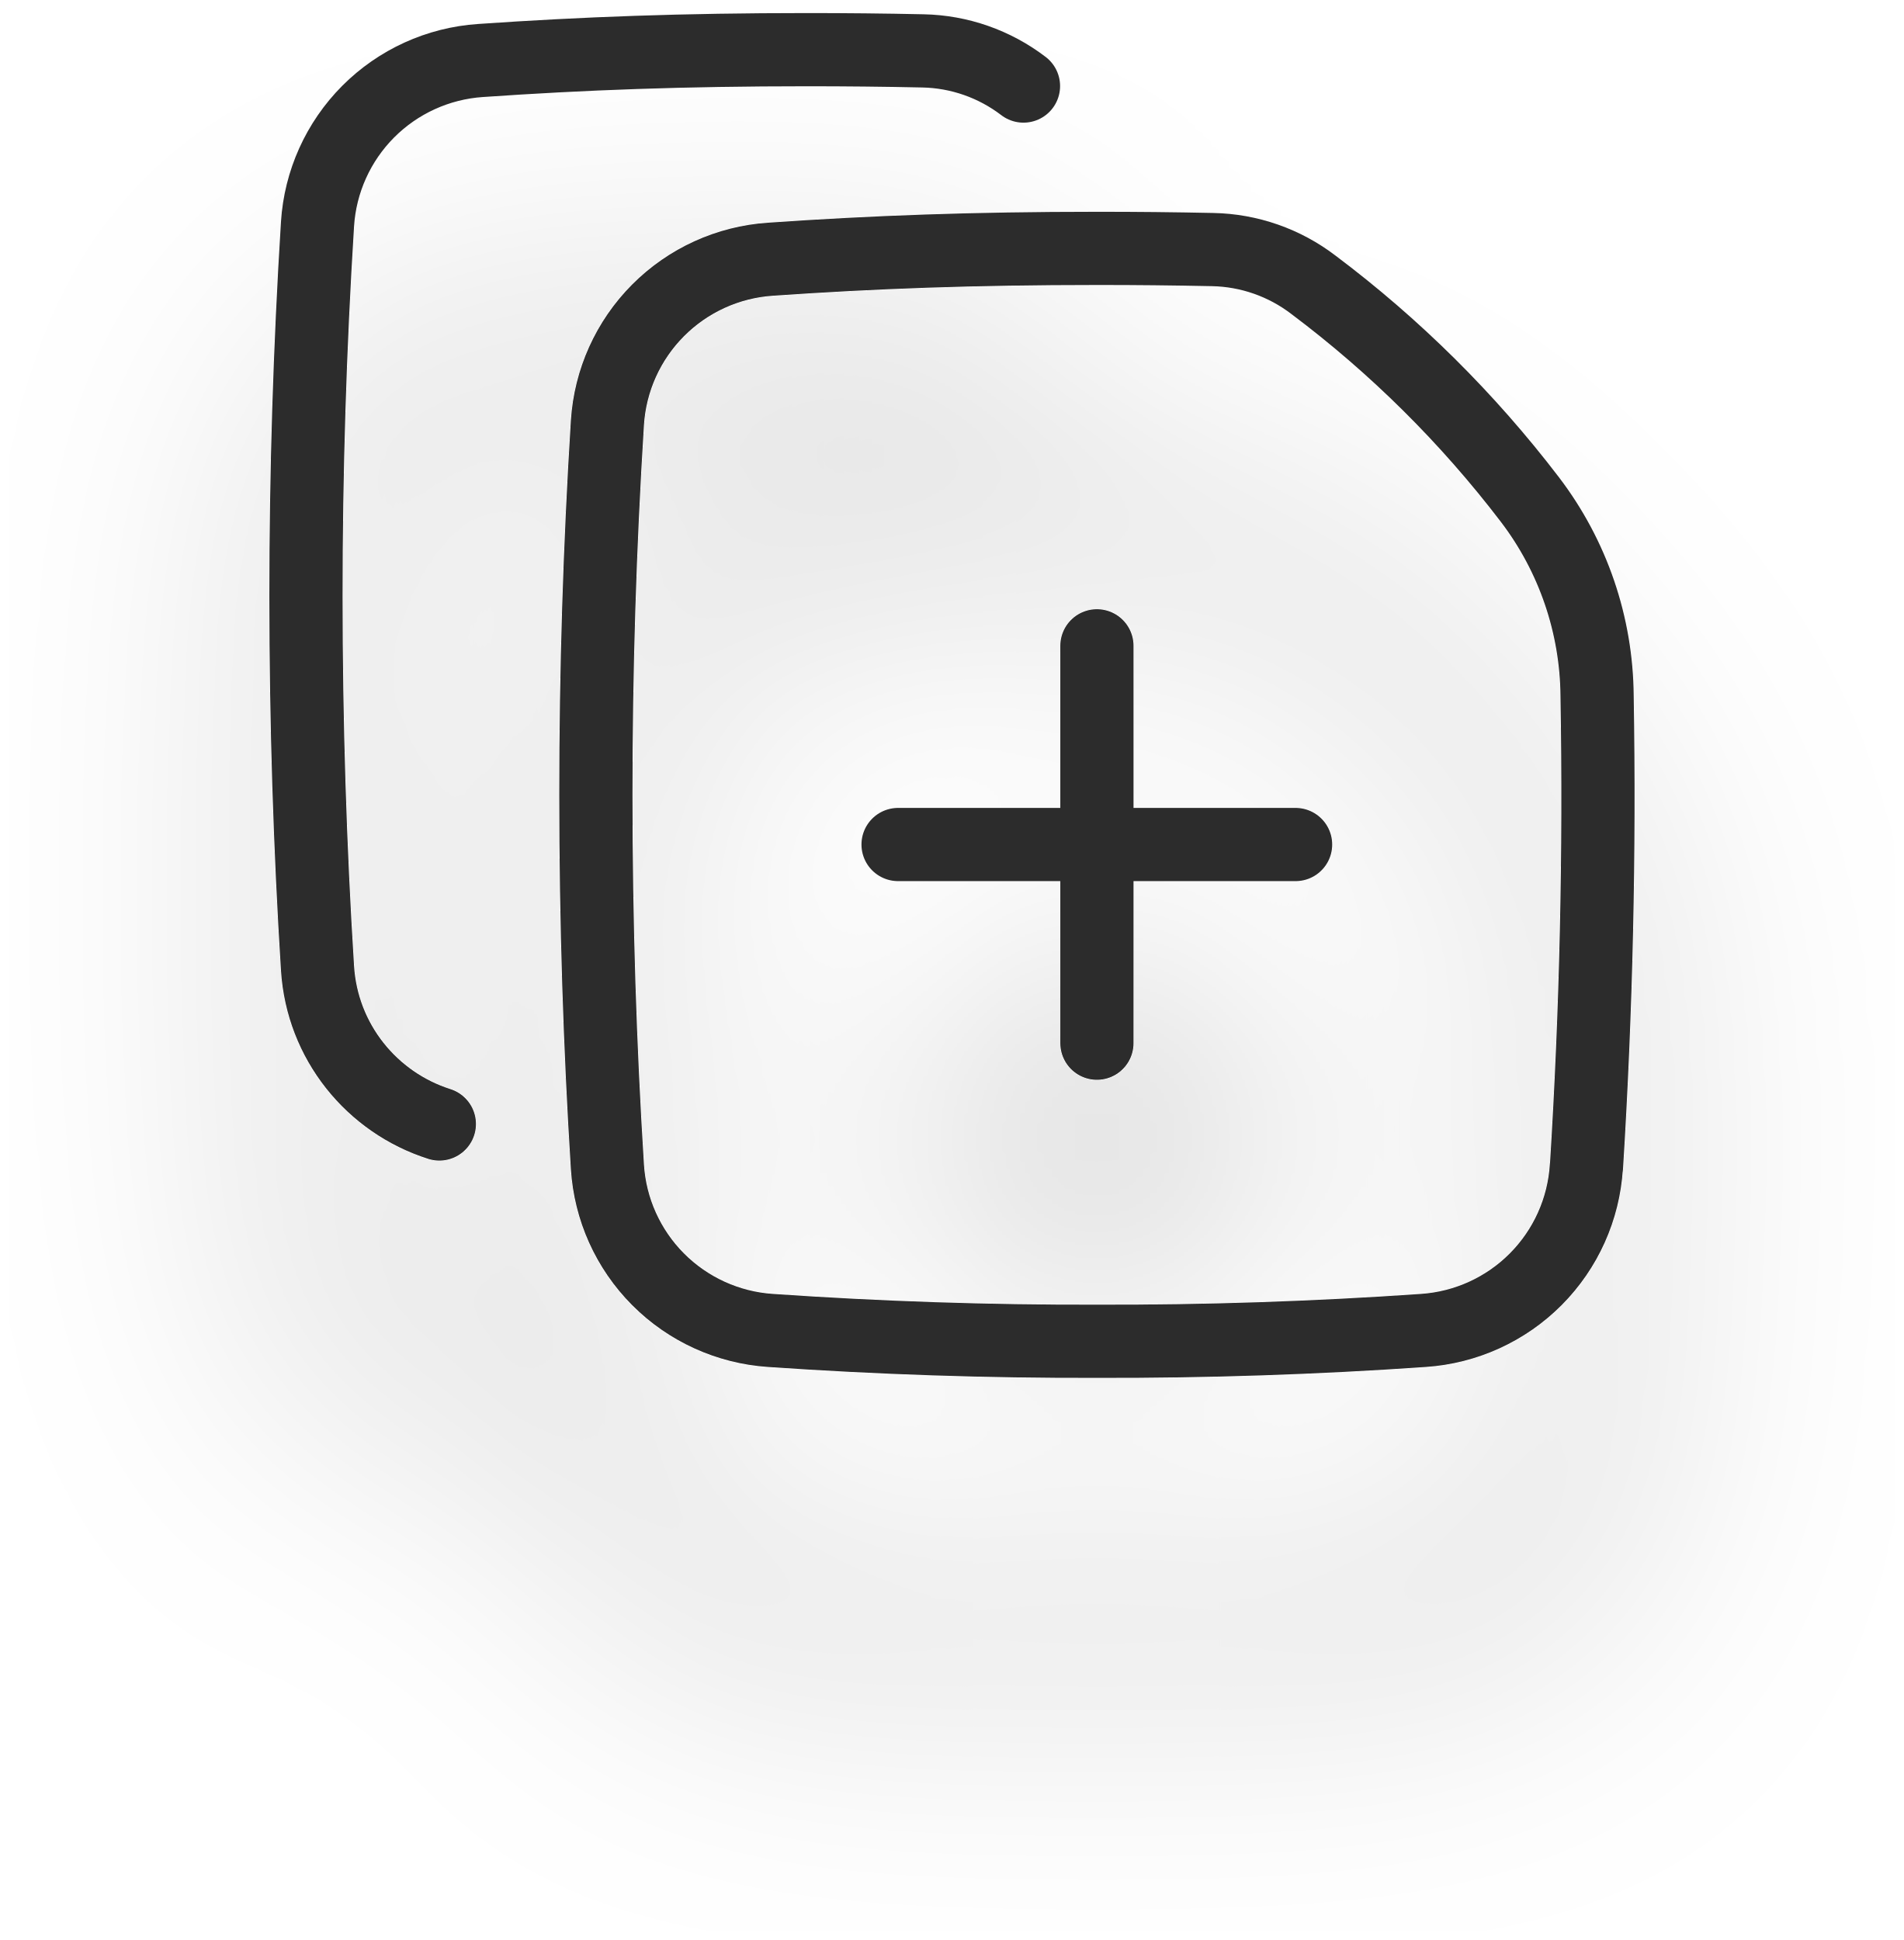
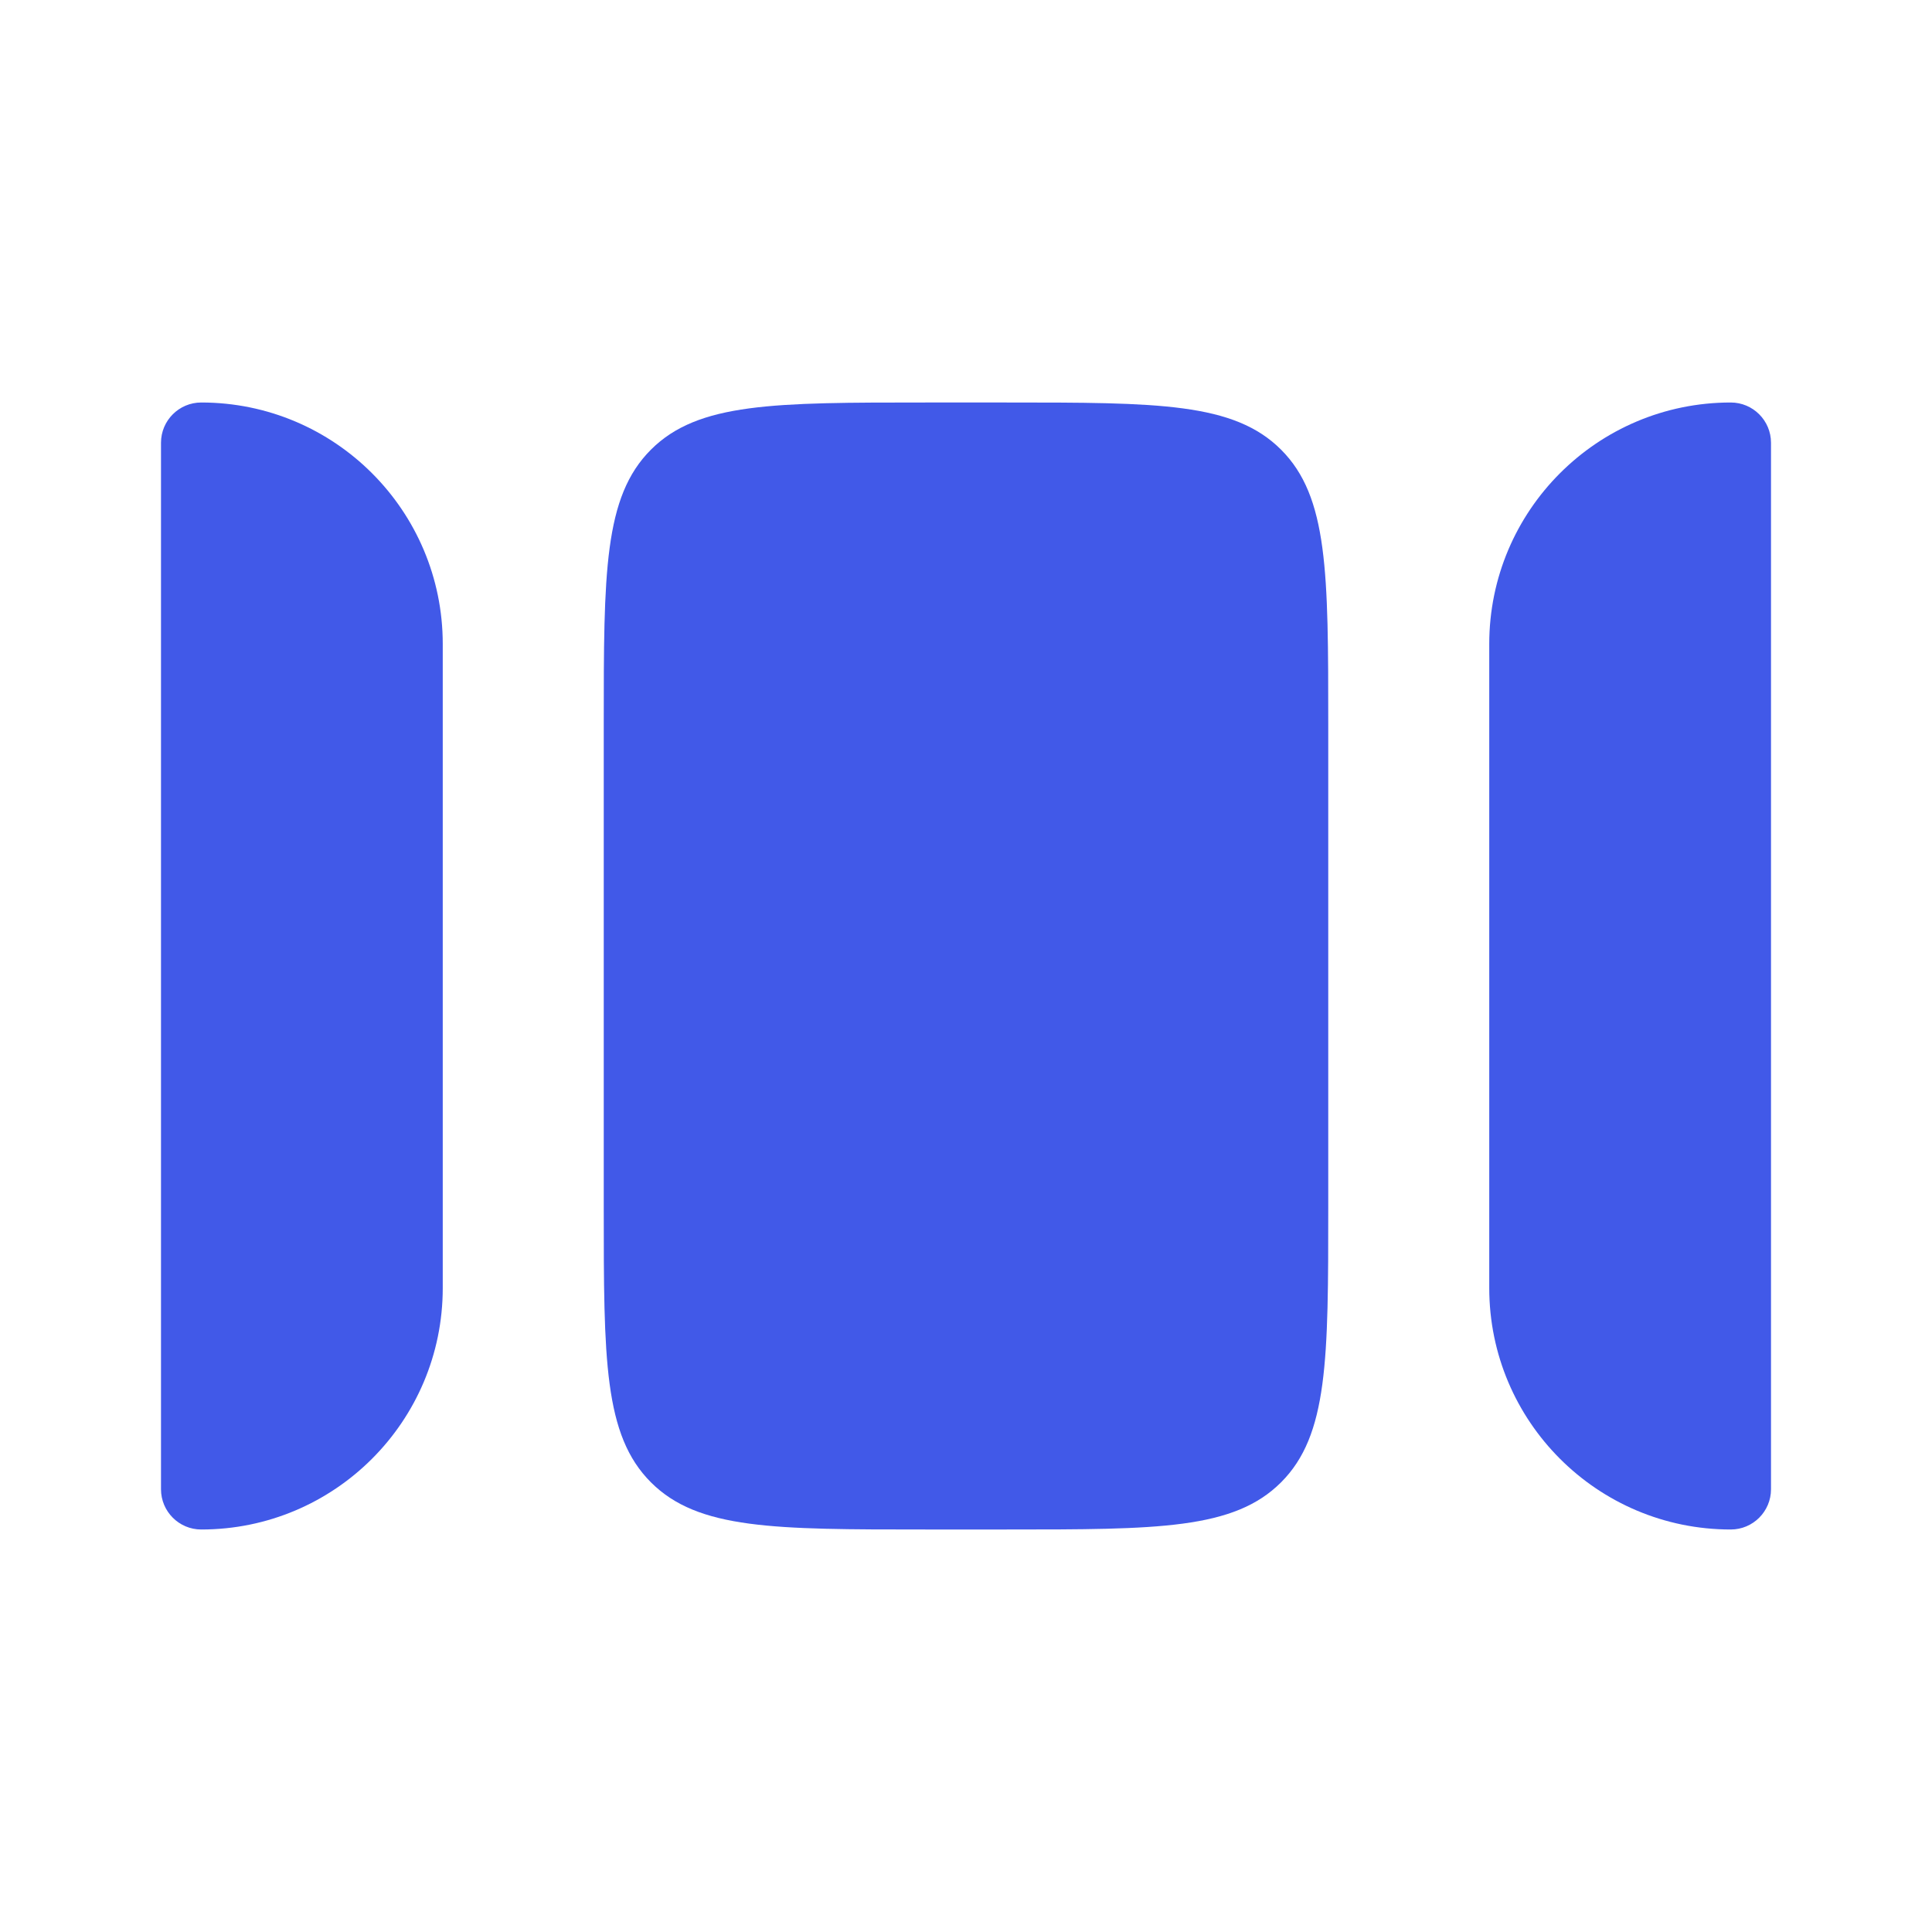
- <svg xmlns="http://www.w3.org/2000/svg" width="52" height="53" viewBox="0 0 52 53" fill="none">
-   <g filter="url(#filter0_d_486_1730)">
-     <path d="M29.96 17.643V28.5" stroke="#2C2C2C" stroke-width="2" stroke-linecap="round" stroke-linejoin="round" />
-     <path d="M24.529 23.072H35.386" stroke="#2C2C2C" stroke-width="2" stroke-linecap="round" stroke-linejoin="round" />
-     <path d="M27.954 2.351C27.163 1.746 26.2 1.409 25.205 1.39C24.151 1.367 23.097 1.357 22.043 1.357C18.666 1.357 15.941 1.458 13.123 1.653C11.965 1.731 10.875 2.228 10.056 3.05C9.237 3.873 8.745 4.965 8.672 6.123C8.461 9.507 8.356 12.896 8.357 16.286C8.357 19.768 8.466 23.166 8.672 26.448C8.797 28.457 10.154 30.12 12 30.707" stroke="#2C2C2C" stroke-width="2" stroke-linecap="round" stroke-linejoin="round" />
-     <path d="M43.331 31.874C43.598 27.593 43.694 23.302 43.621 19.014C43.606 17.072 42.961 15.188 41.784 13.645C40.092 11.429 38.104 9.456 35.875 7.782C35.083 7.175 34.117 6.837 33.12 6.818C32.067 6.796 31.014 6.785 29.96 6.786C26.584 6.786 23.859 6.886 21.041 7.082C19.883 7.16 18.793 7.656 17.974 8.479C17.155 9.301 16.663 10.393 16.59 11.552C16.379 14.935 16.274 18.324 16.275 21.714C16.275 25.197 16.384 28.595 16.59 31.874C16.662 33.033 17.154 34.126 17.973 34.949C18.792 35.772 19.883 36.269 21.041 36.347C24.01 36.552 26.985 36.651 29.96 36.643C32.935 36.651 35.909 36.553 38.877 36.347C40.035 36.269 41.126 35.772 41.945 34.949C42.764 34.126 43.256 33.033 43.328 31.874H43.331Z" stroke="#2C2C2C" stroke-width="2" stroke-linecap="round" stroke-linejoin="round" />
+ <svg xmlns="http://www.w3.org/2000/svg" viewBox="0 0 24 24" fill="none">
+   <g id="SVGRepo_bgCarrier" stroke-width="0" />
+   <g id="SVGRepo_tracerCarrier" stroke-linecap="round" stroke-linejoin="round" />
+   <g id="SVGRepo_iconCarrier">
+     <path d="M5.5 16L5.5 8C5.5 6.343 4.157 5 2.5 5C2.224 5 2 5.224 2 5.5V18.5C2 18.776 2.224 19 2.5 19C4.157 19 5.5 17.657 5.5 16Z" fill="#4159e8" />
+     <path d="M12.5 5C14.386 5 15.328 5 15.914 5.586C16.5 6.172 16.5 7.114 16.5 9V15C16.5 16.886 16.5 17.828 15.914 18.414C15.328 19 14.386 19 12.5 19H11.5C9.614 19 8.672 19 8.086 18.414C7.5 17.828 7.5 16.886 7.5 15L7.5 9C7.5 7.114 7.5 6.172 8.086 5.586C8.672 5 9.614 5 11.5 5H12.5Z" fill="#4159e8" />
+     <path d="M18.5 8V16C18.5 17.657 19.843 19 21.5 19C21.776 19 22 18.776 22 18.5V5.5C22 5.224 21.776 5 21.5 5C19.843 5 18.5 6.343 18.5 8Z" fill="#4159e8" />
  </g>
-   <defs>
-     <filter id="filter0_d_486_1730" x="0.257" y="0.357" width="51.488" height="52.386" filterUnits="userSpaceOnUse" color-interpolation-filters="sRGB">
-       <feFlood flood-opacity="0" result="BackgroundImageFix" />
-       <feColorMatrix in="SourceAlpha" type="matrix" values="0 0 0 0 0 0 0 0 0 0 0 0 0 0 0 0 0 0 127 0" result="hardAlpha" />
-       <feOffset dy="8" />
-       <feGaussianBlur stdDeviation="3.55" />
-       <feComposite in2="hardAlpha" operator="out" />
-       <feColorMatrix type="matrix" values="0 0 0 0 0 0 0 0 0 0 0 0 0 0 0 0 0 0 0.25 0" />
-       <feBlend mode="normal" in2="BackgroundImageFix" result="effect1_dropShadow_486_1730" />
-       <feBlend mode="normal" in="SourceGraphic" in2="effect1_dropShadow_486_1730" result="shape" />
-     </filter>
-   </defs>
</svg>
